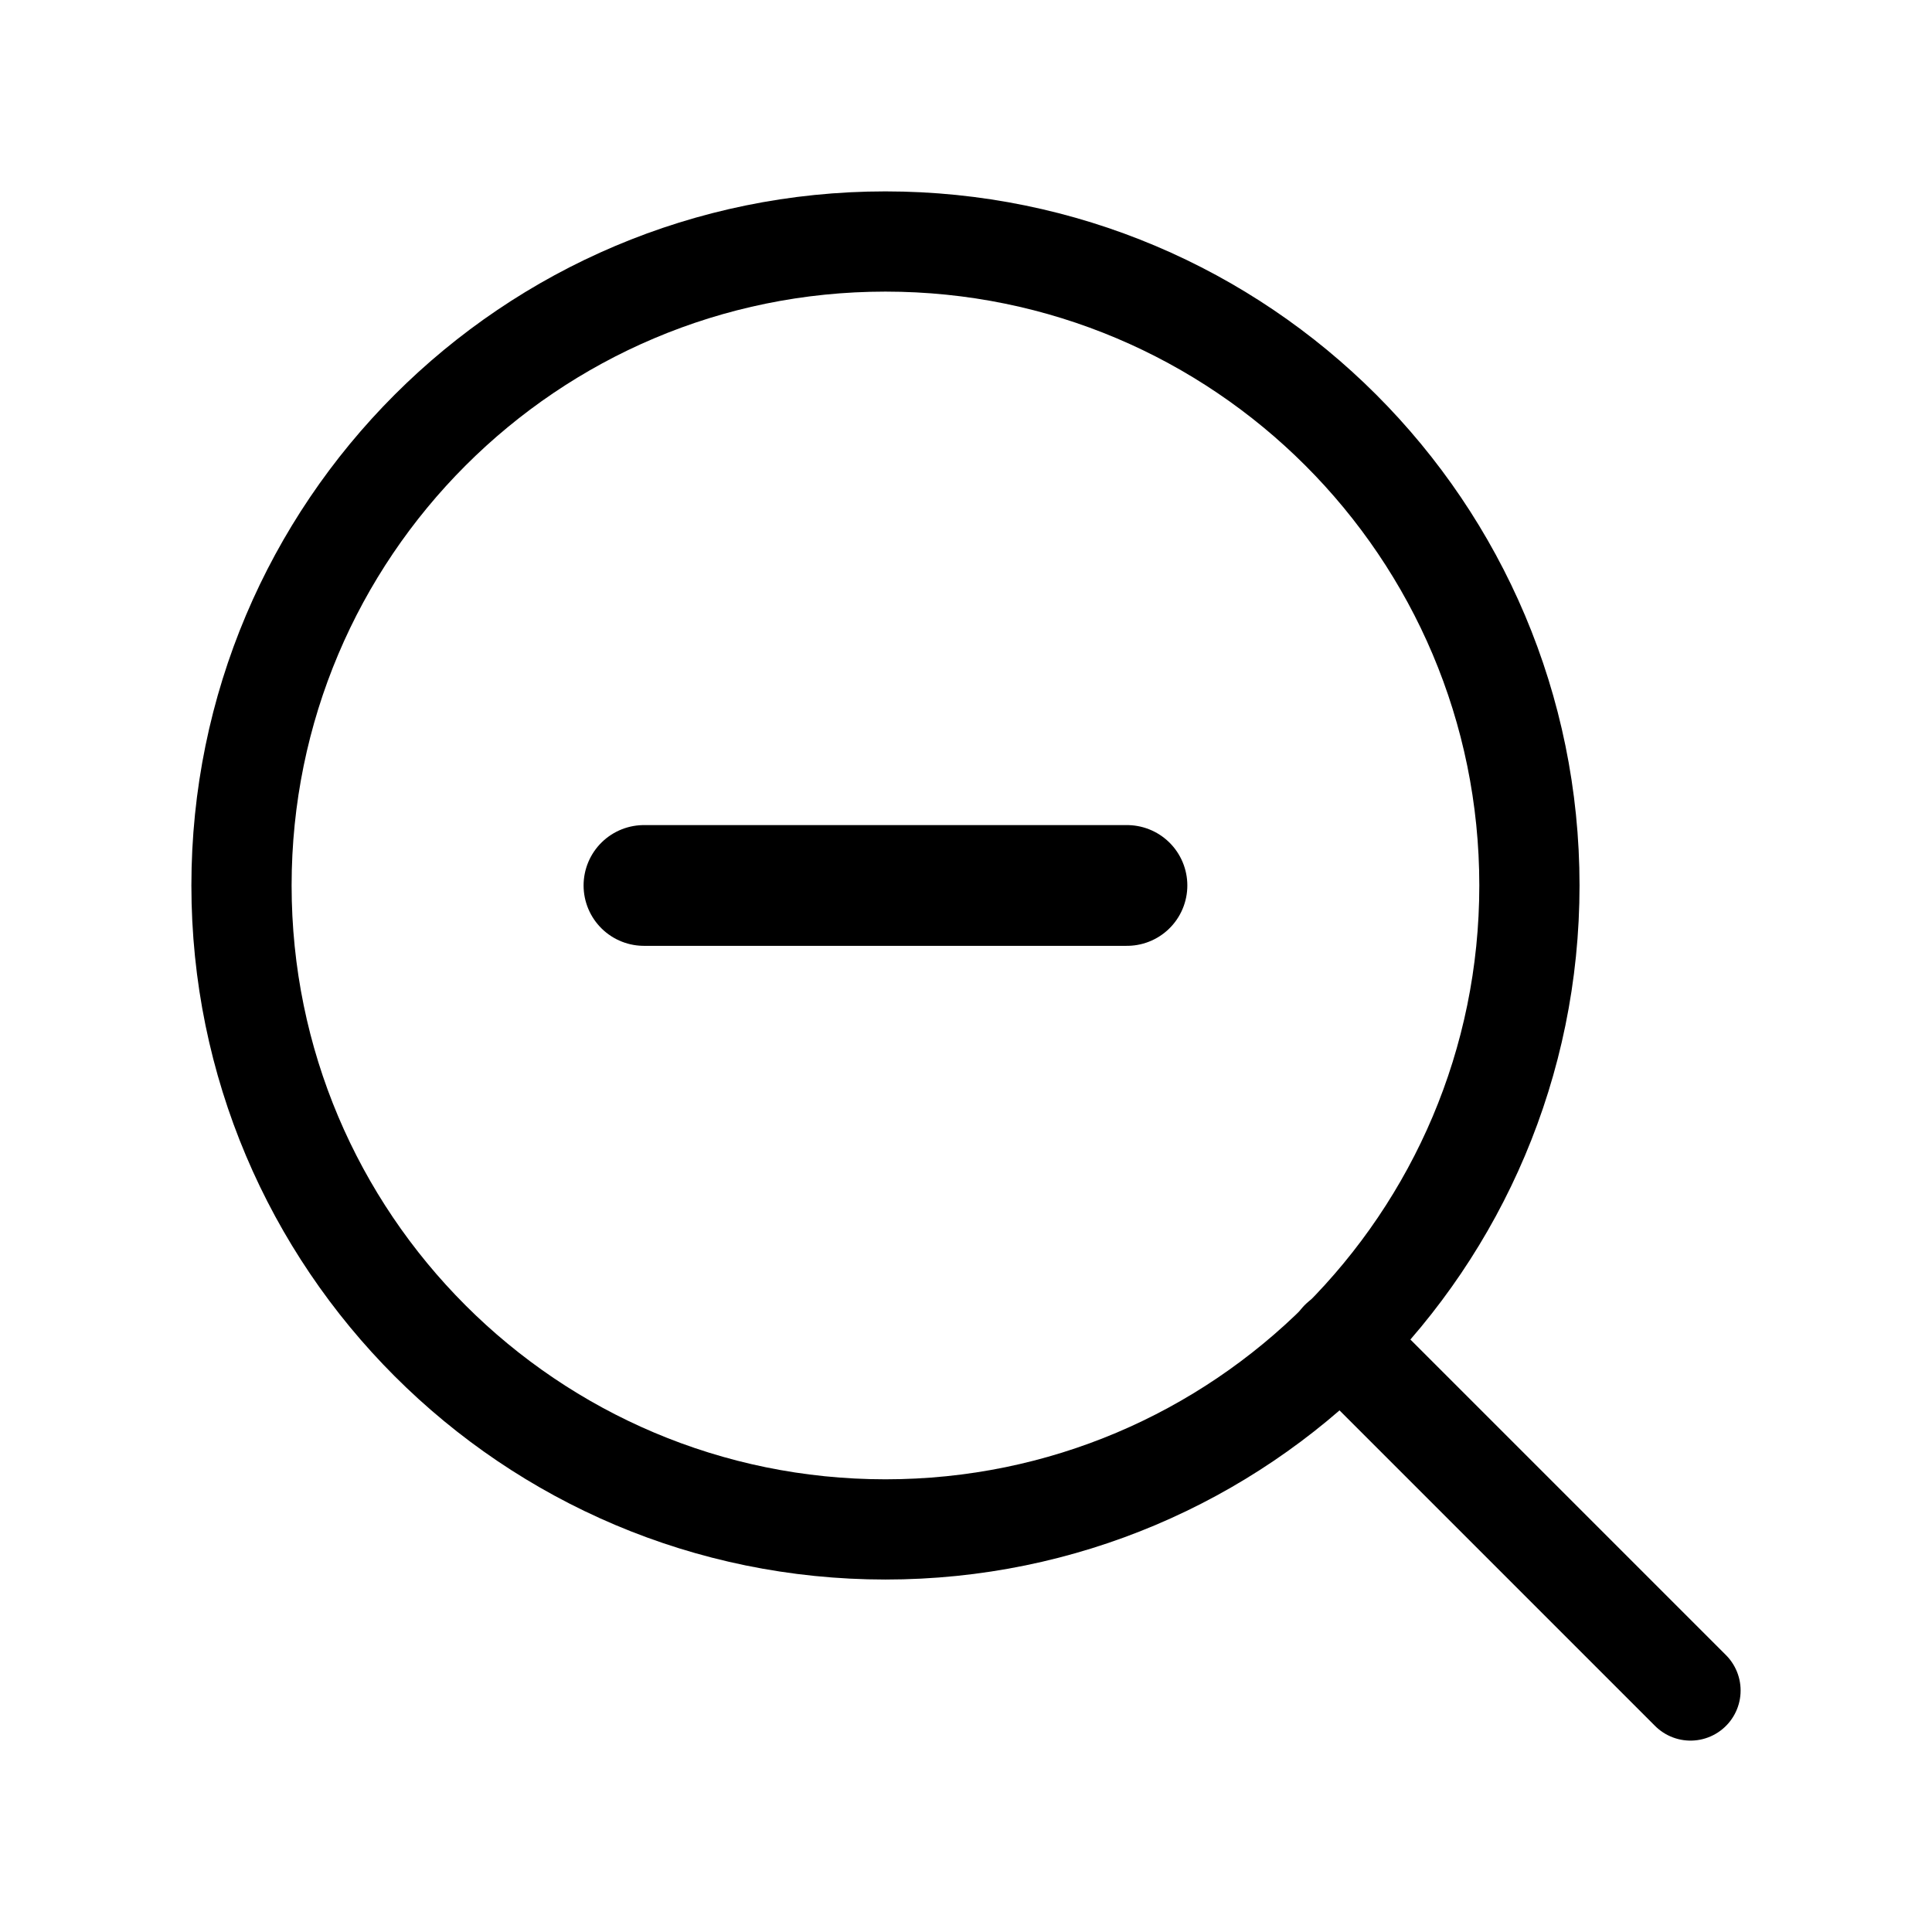
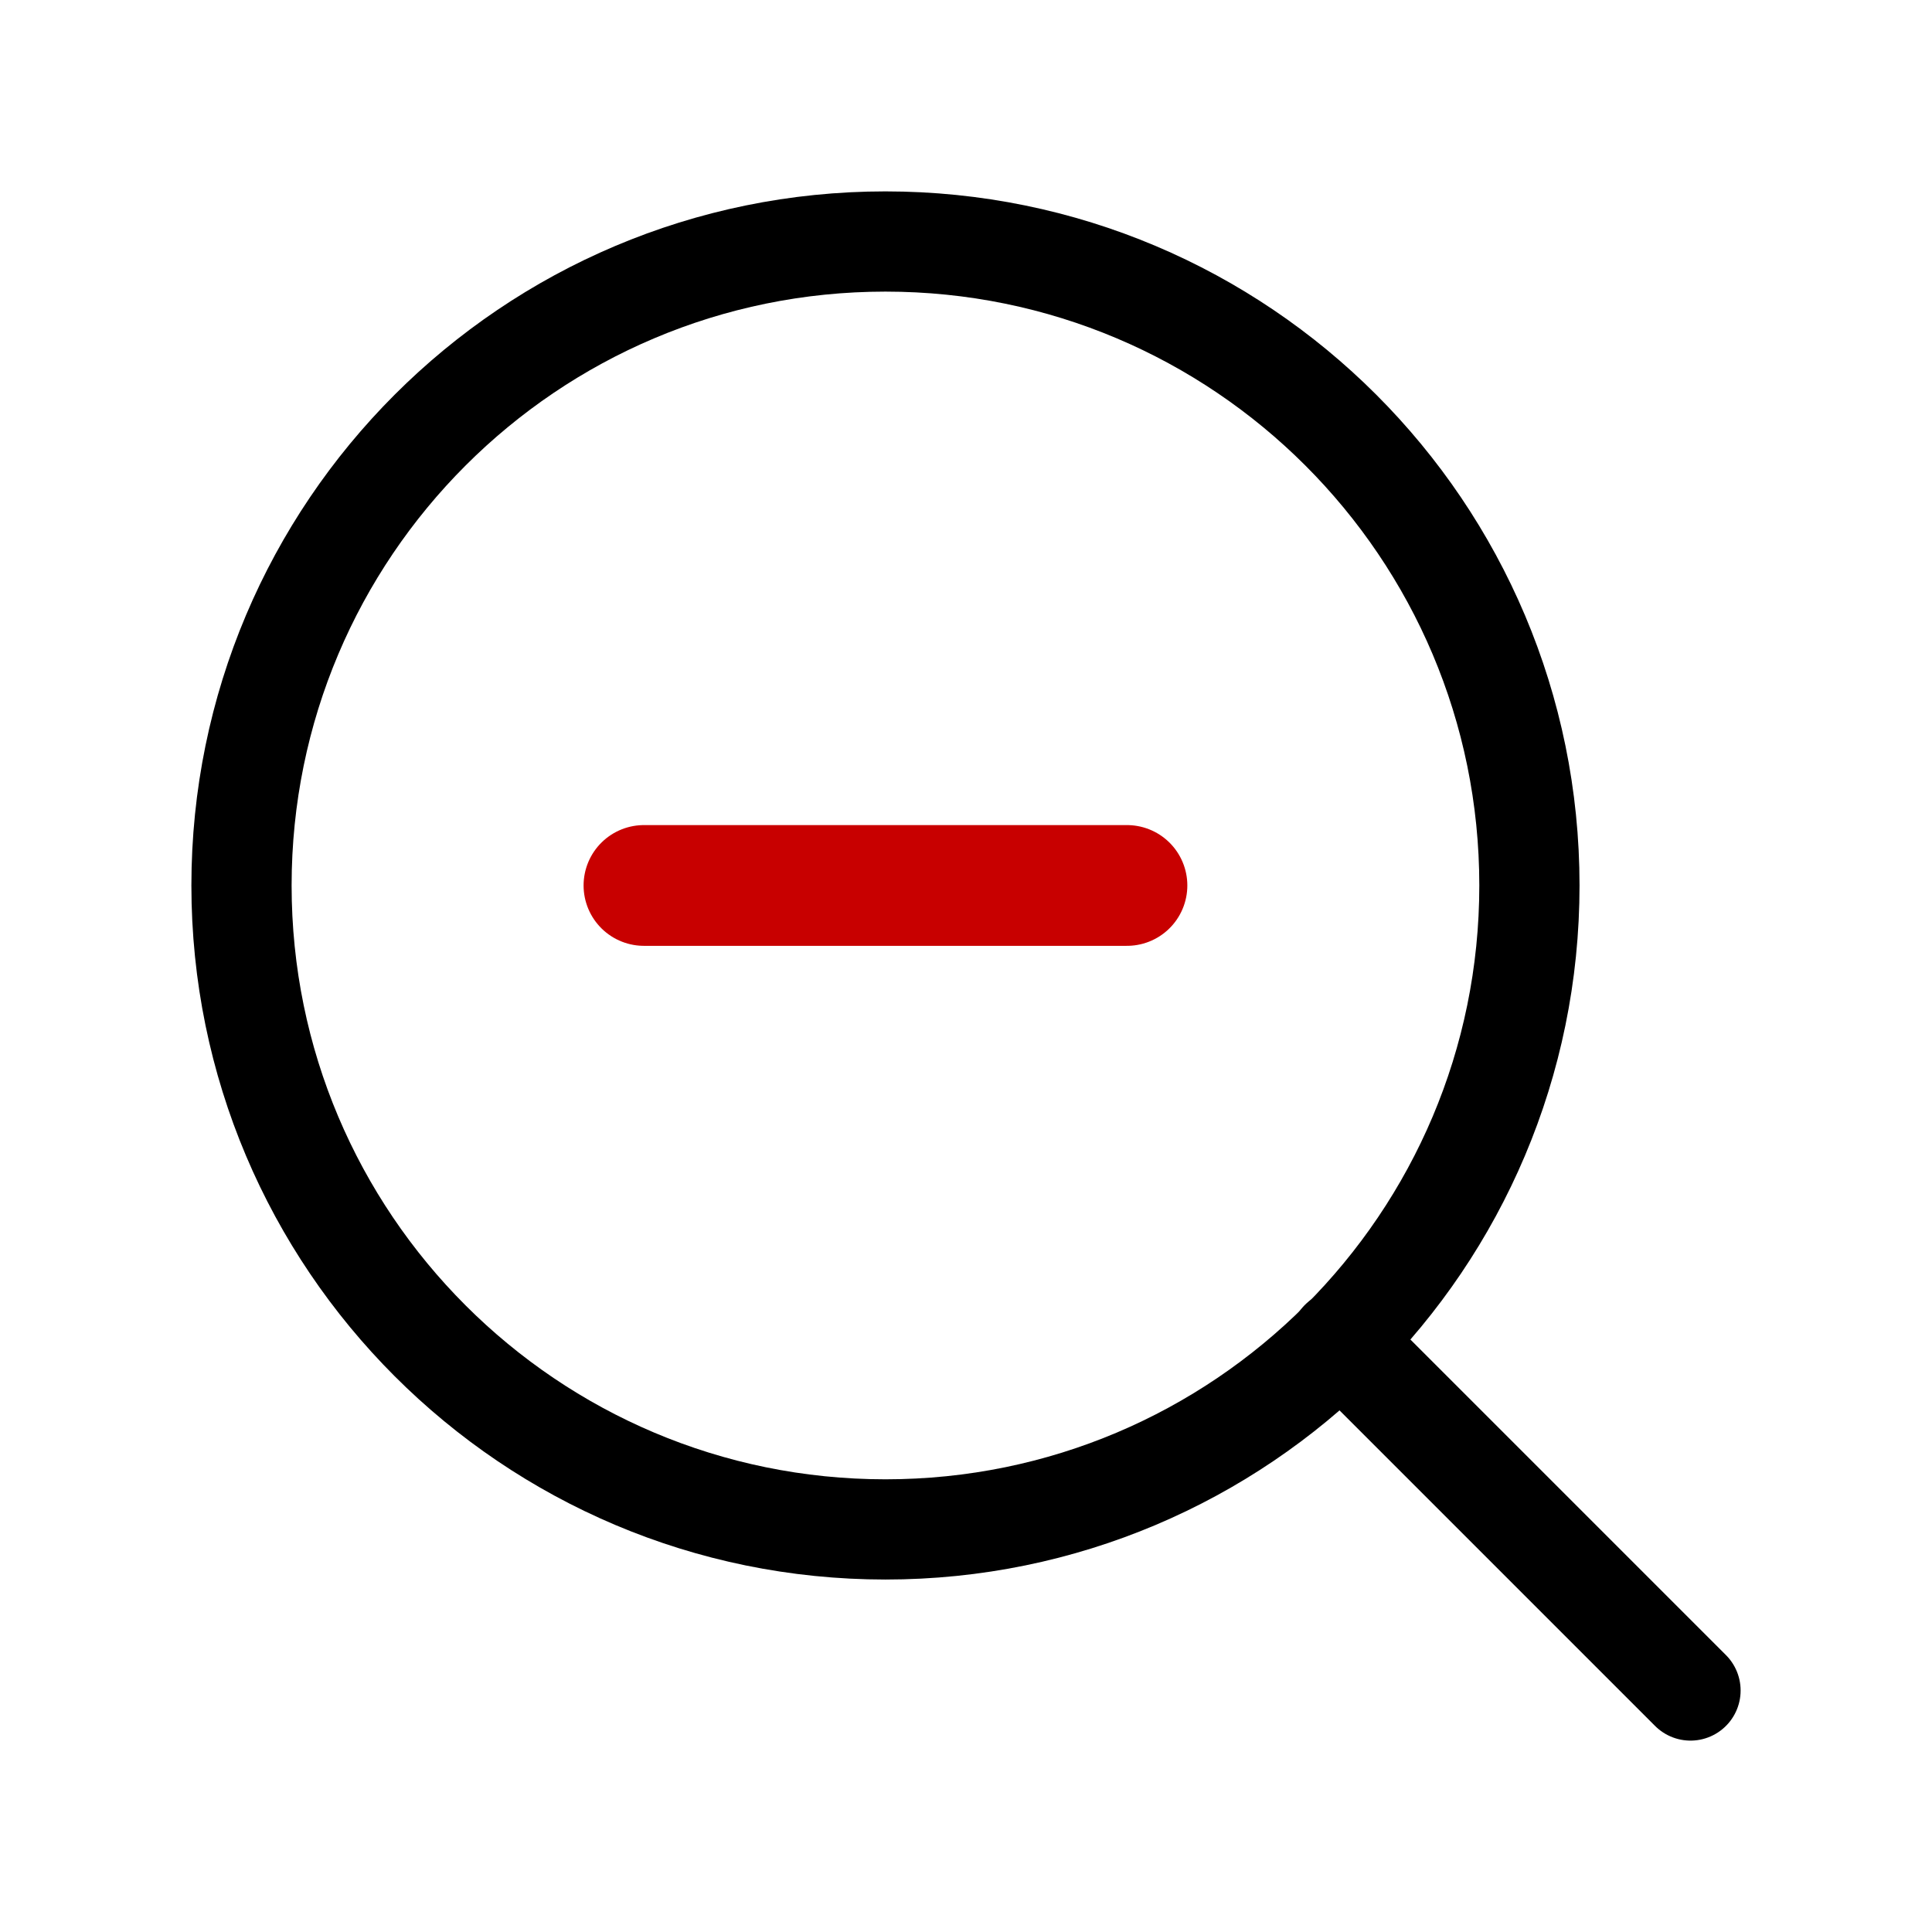
<svg xmlns="http://www.w3.org/2000/svg" width="100%" height="100%" viewBox="0 0 16 16" version="1.1" xml:space="preserve" style="fill-rule:evenodd;clip-rule:evenodd;stroke-linecap:round;stroke-linejoin:round;">
  <circle cx="7.333" cy="7.333" r="5.333" style="fill:none;stroke:#000;stroke-width:0.83px;" />
  <path d="M14,14L11.1,11.1" style="fill:none;fill-rule:nonzero;stroke:#000;stroke-width:0.83px;" />
-   <path d="M5.333,7.333L9.333,7.333" style="fill:none;fill-rule:nonzero;stroke:#000;stroke-width:1px;" />
+   <path d="M5.333,7.333L9.333,7.333" style="fill:none;fill-rule:nonzero;stroke:#c80000;stroke-width:1px;" />
</svg>
